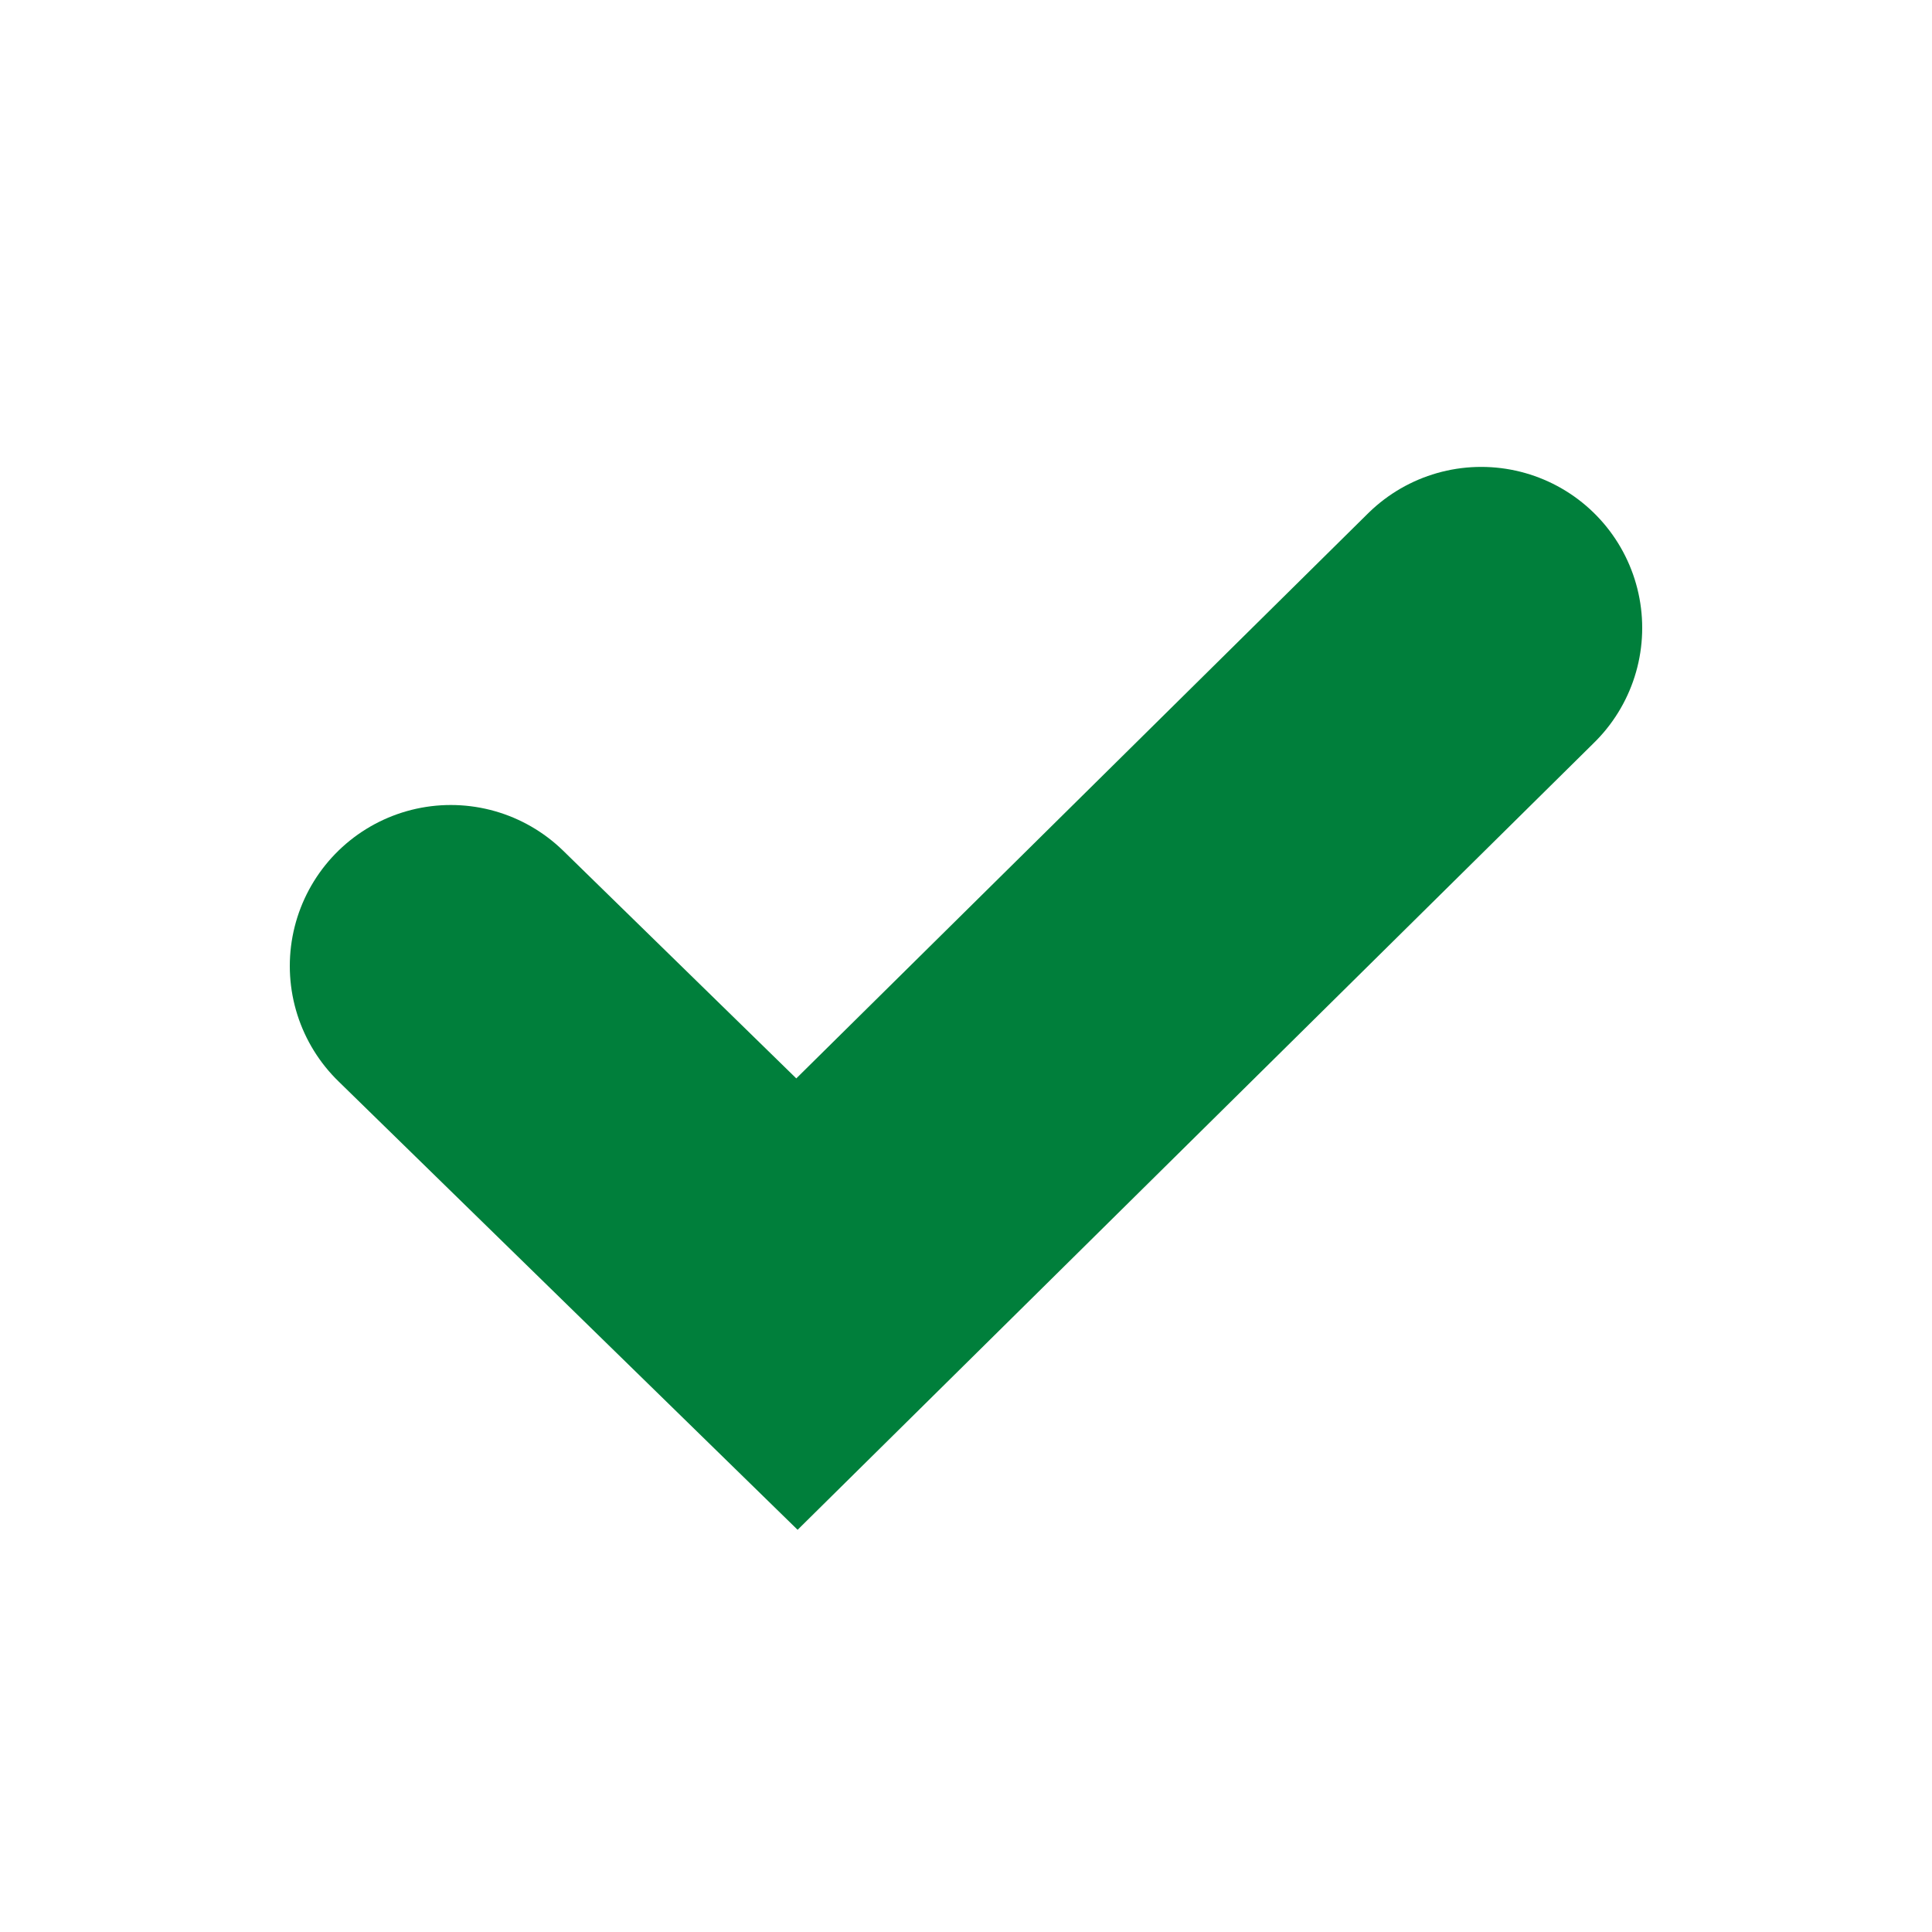
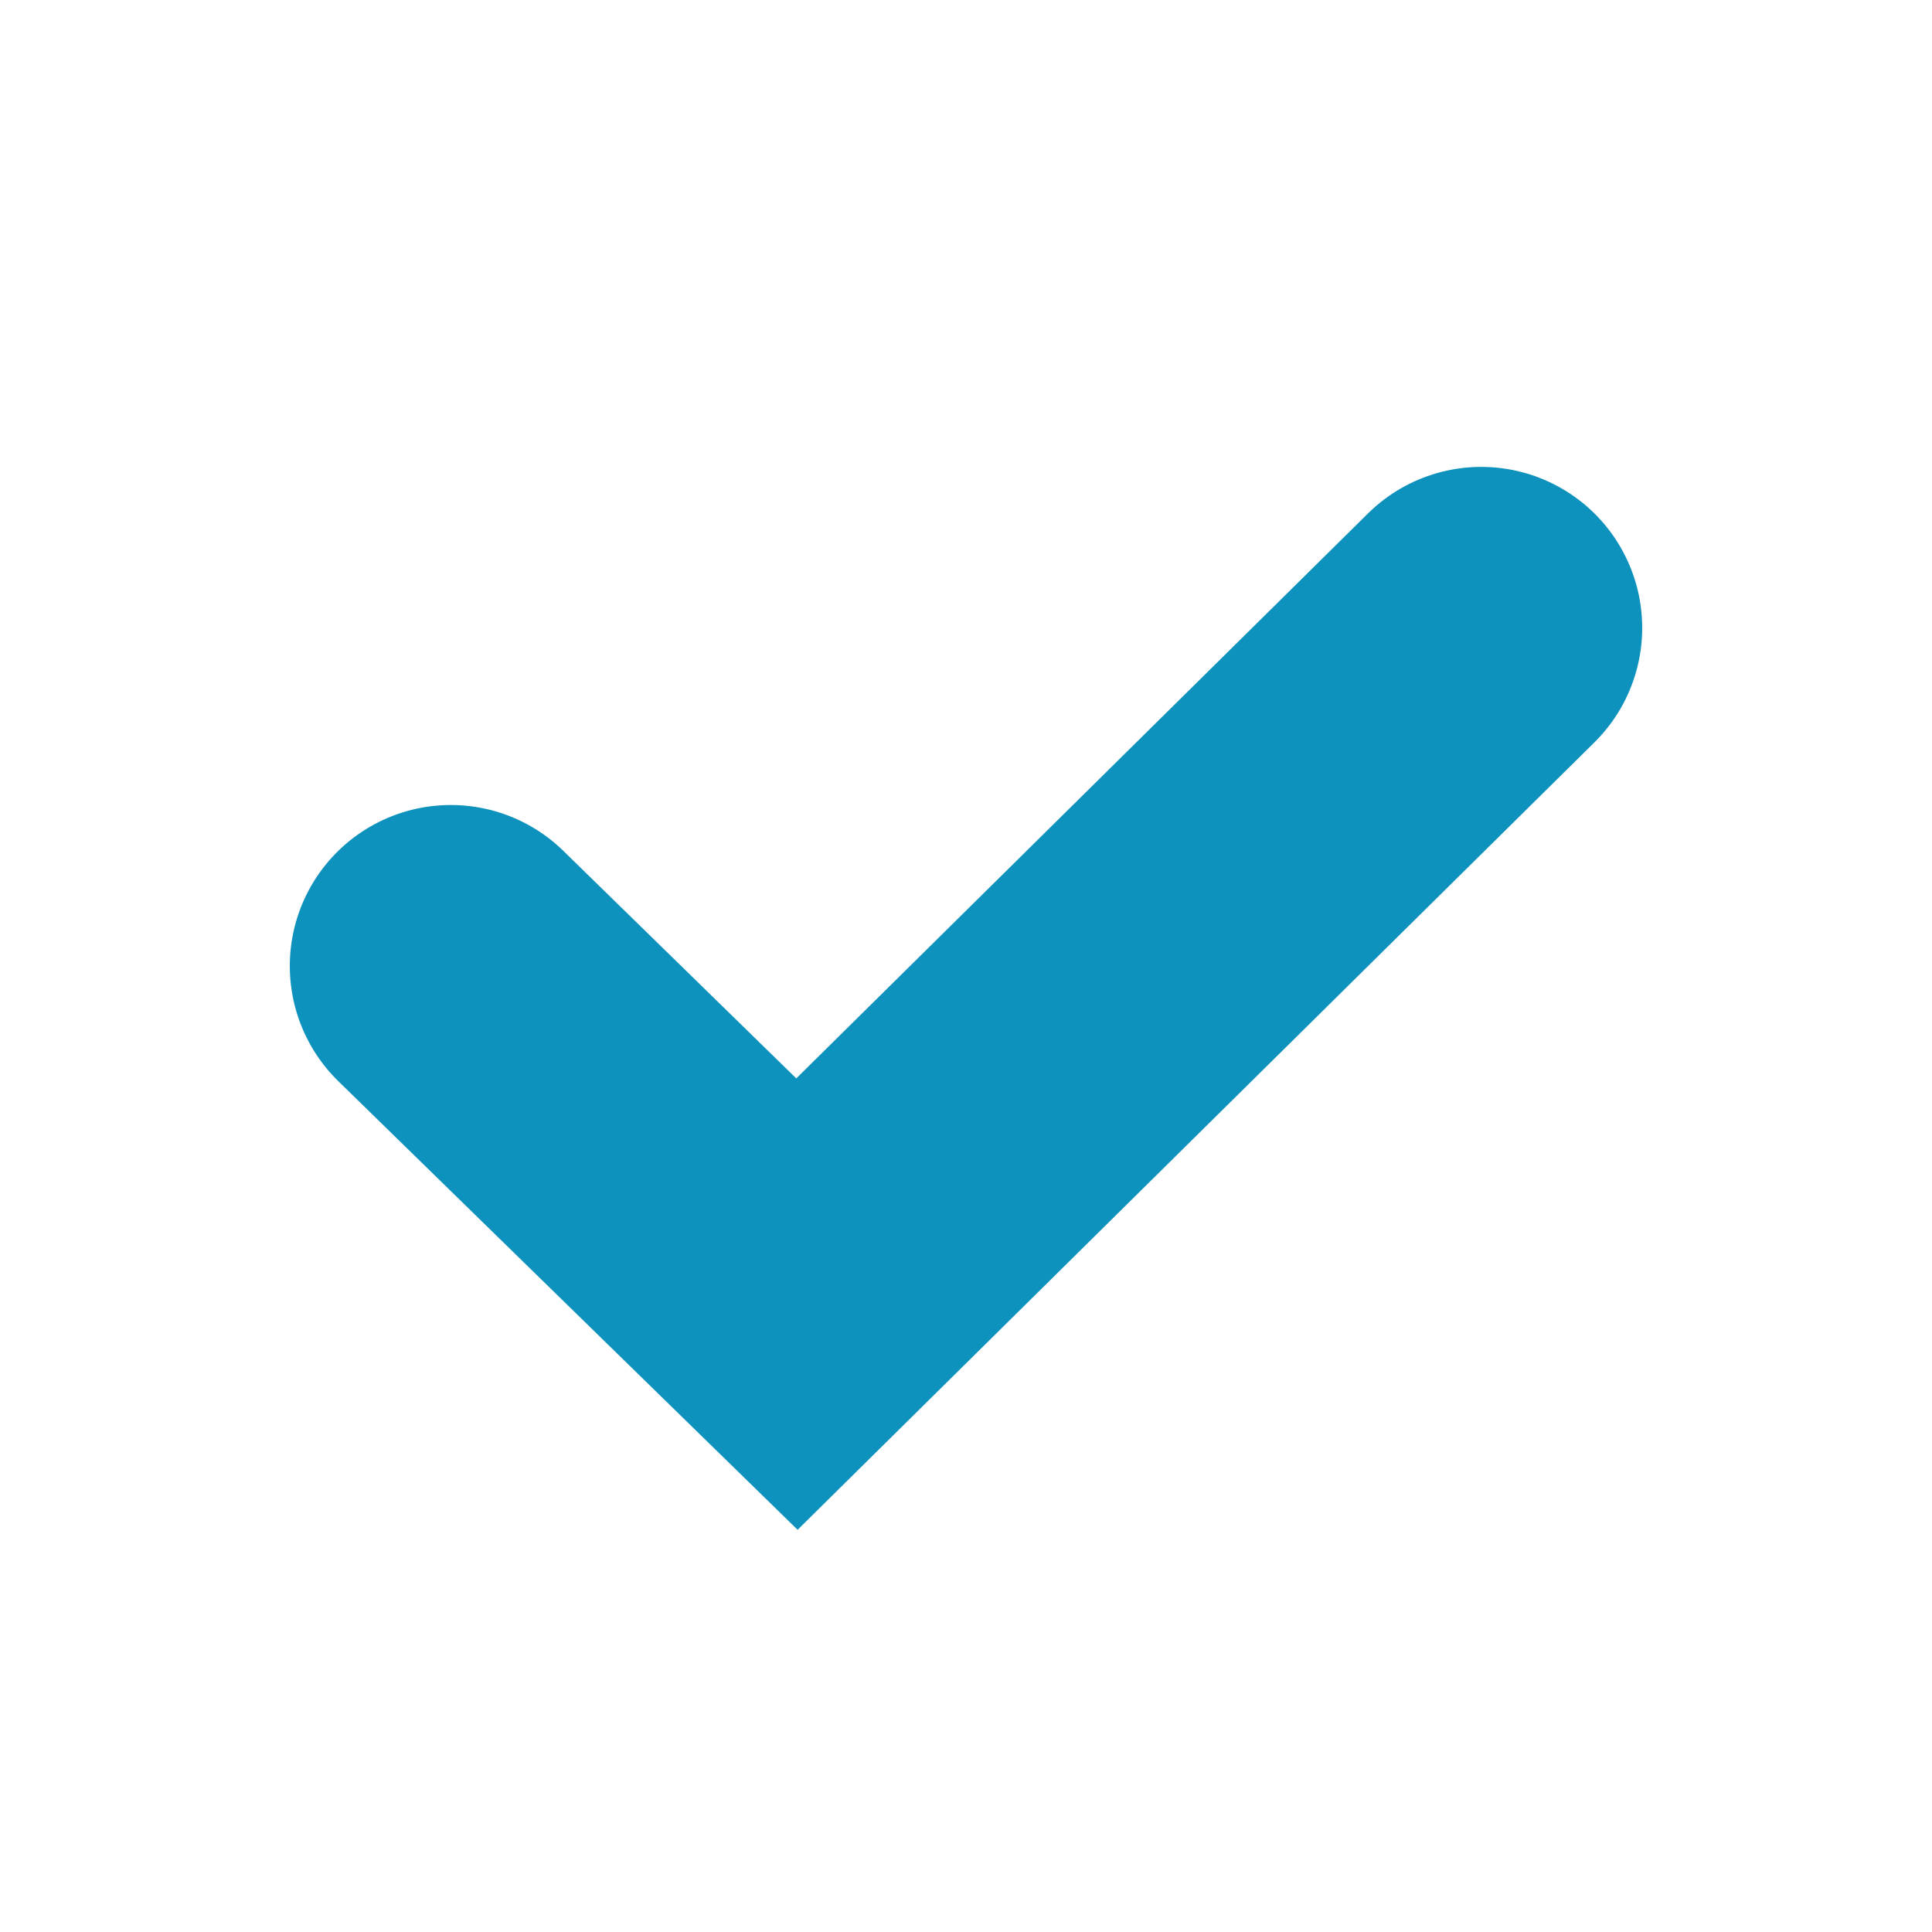
<svg xmlns="http://www.w3.org/2000/svg" class="nhsuk-icon nhsuk-icon__tick" viewBox="0 0 24 24" aria-hidden="true" fill="none">
-   <path stroke-width="4" stroke-linecap="round" stroke="#007f3b" d="M18.4 7.8l-8.5 8.4L5.6 12" />
+   <path stroke-width="4" stroke-linecap="round" stroke="#0D91BD" d="M18.4 7.8l-8.5 8.4L5.6 12" />
</svg>
